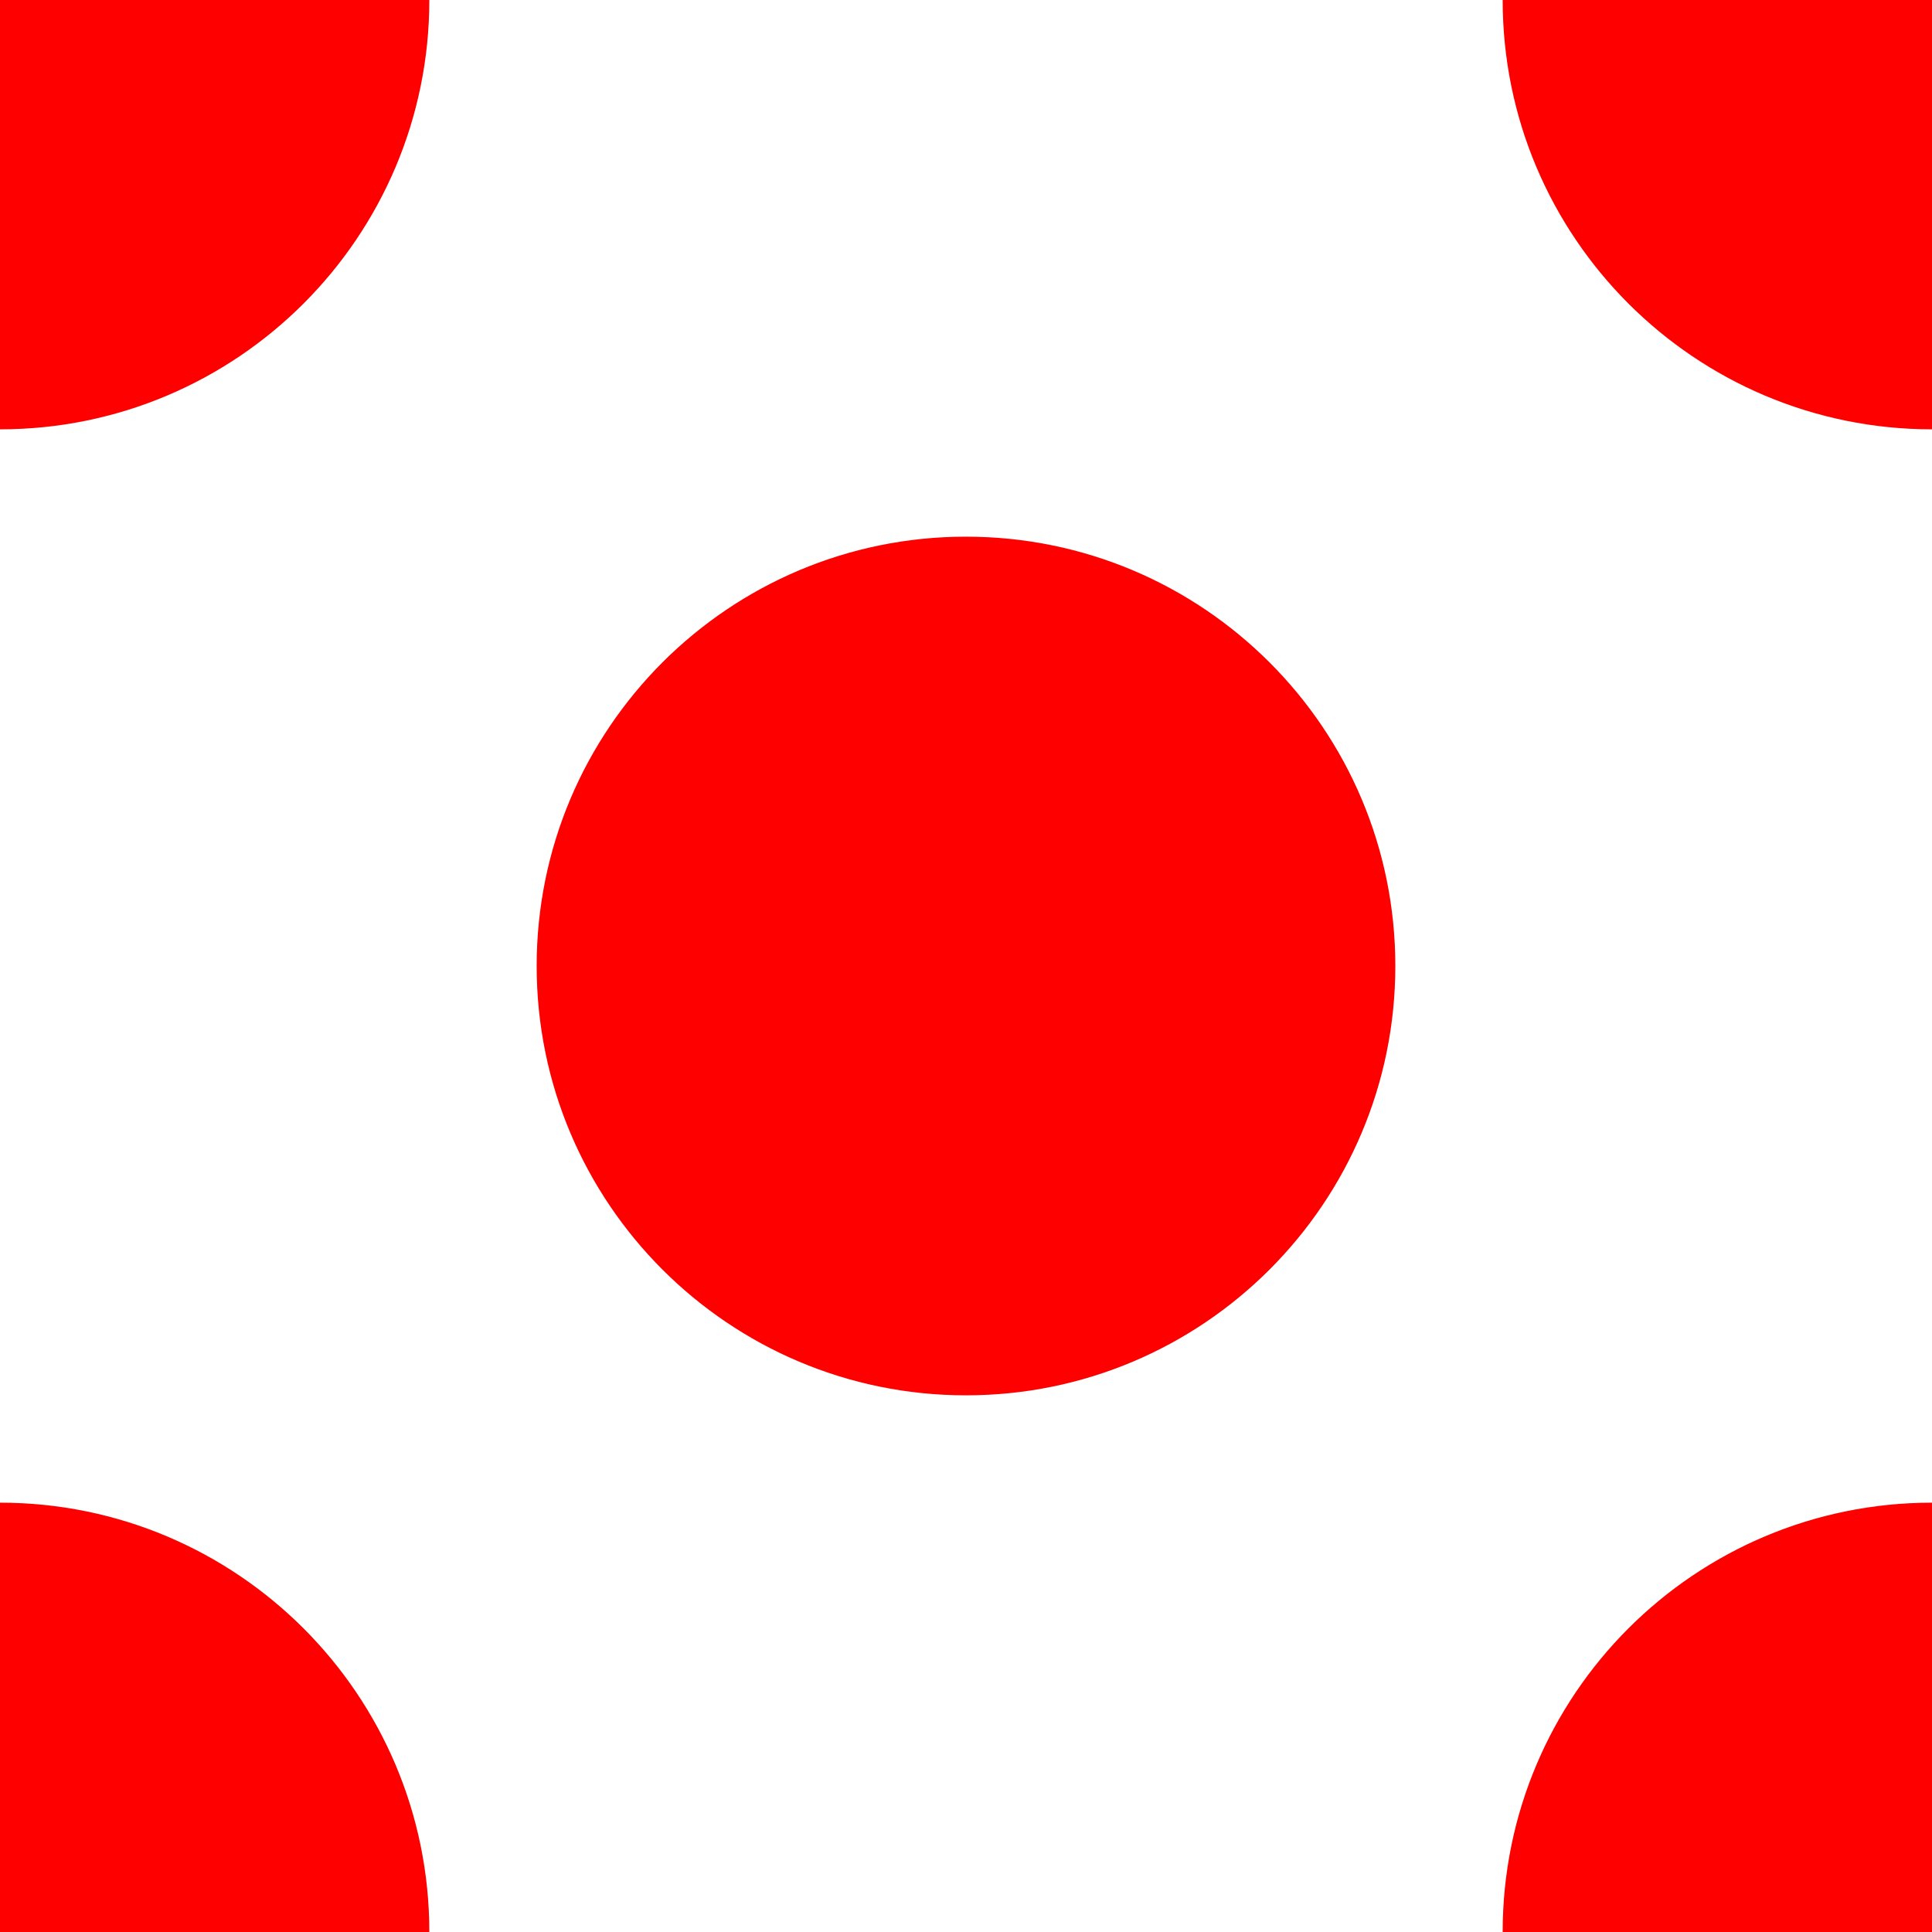
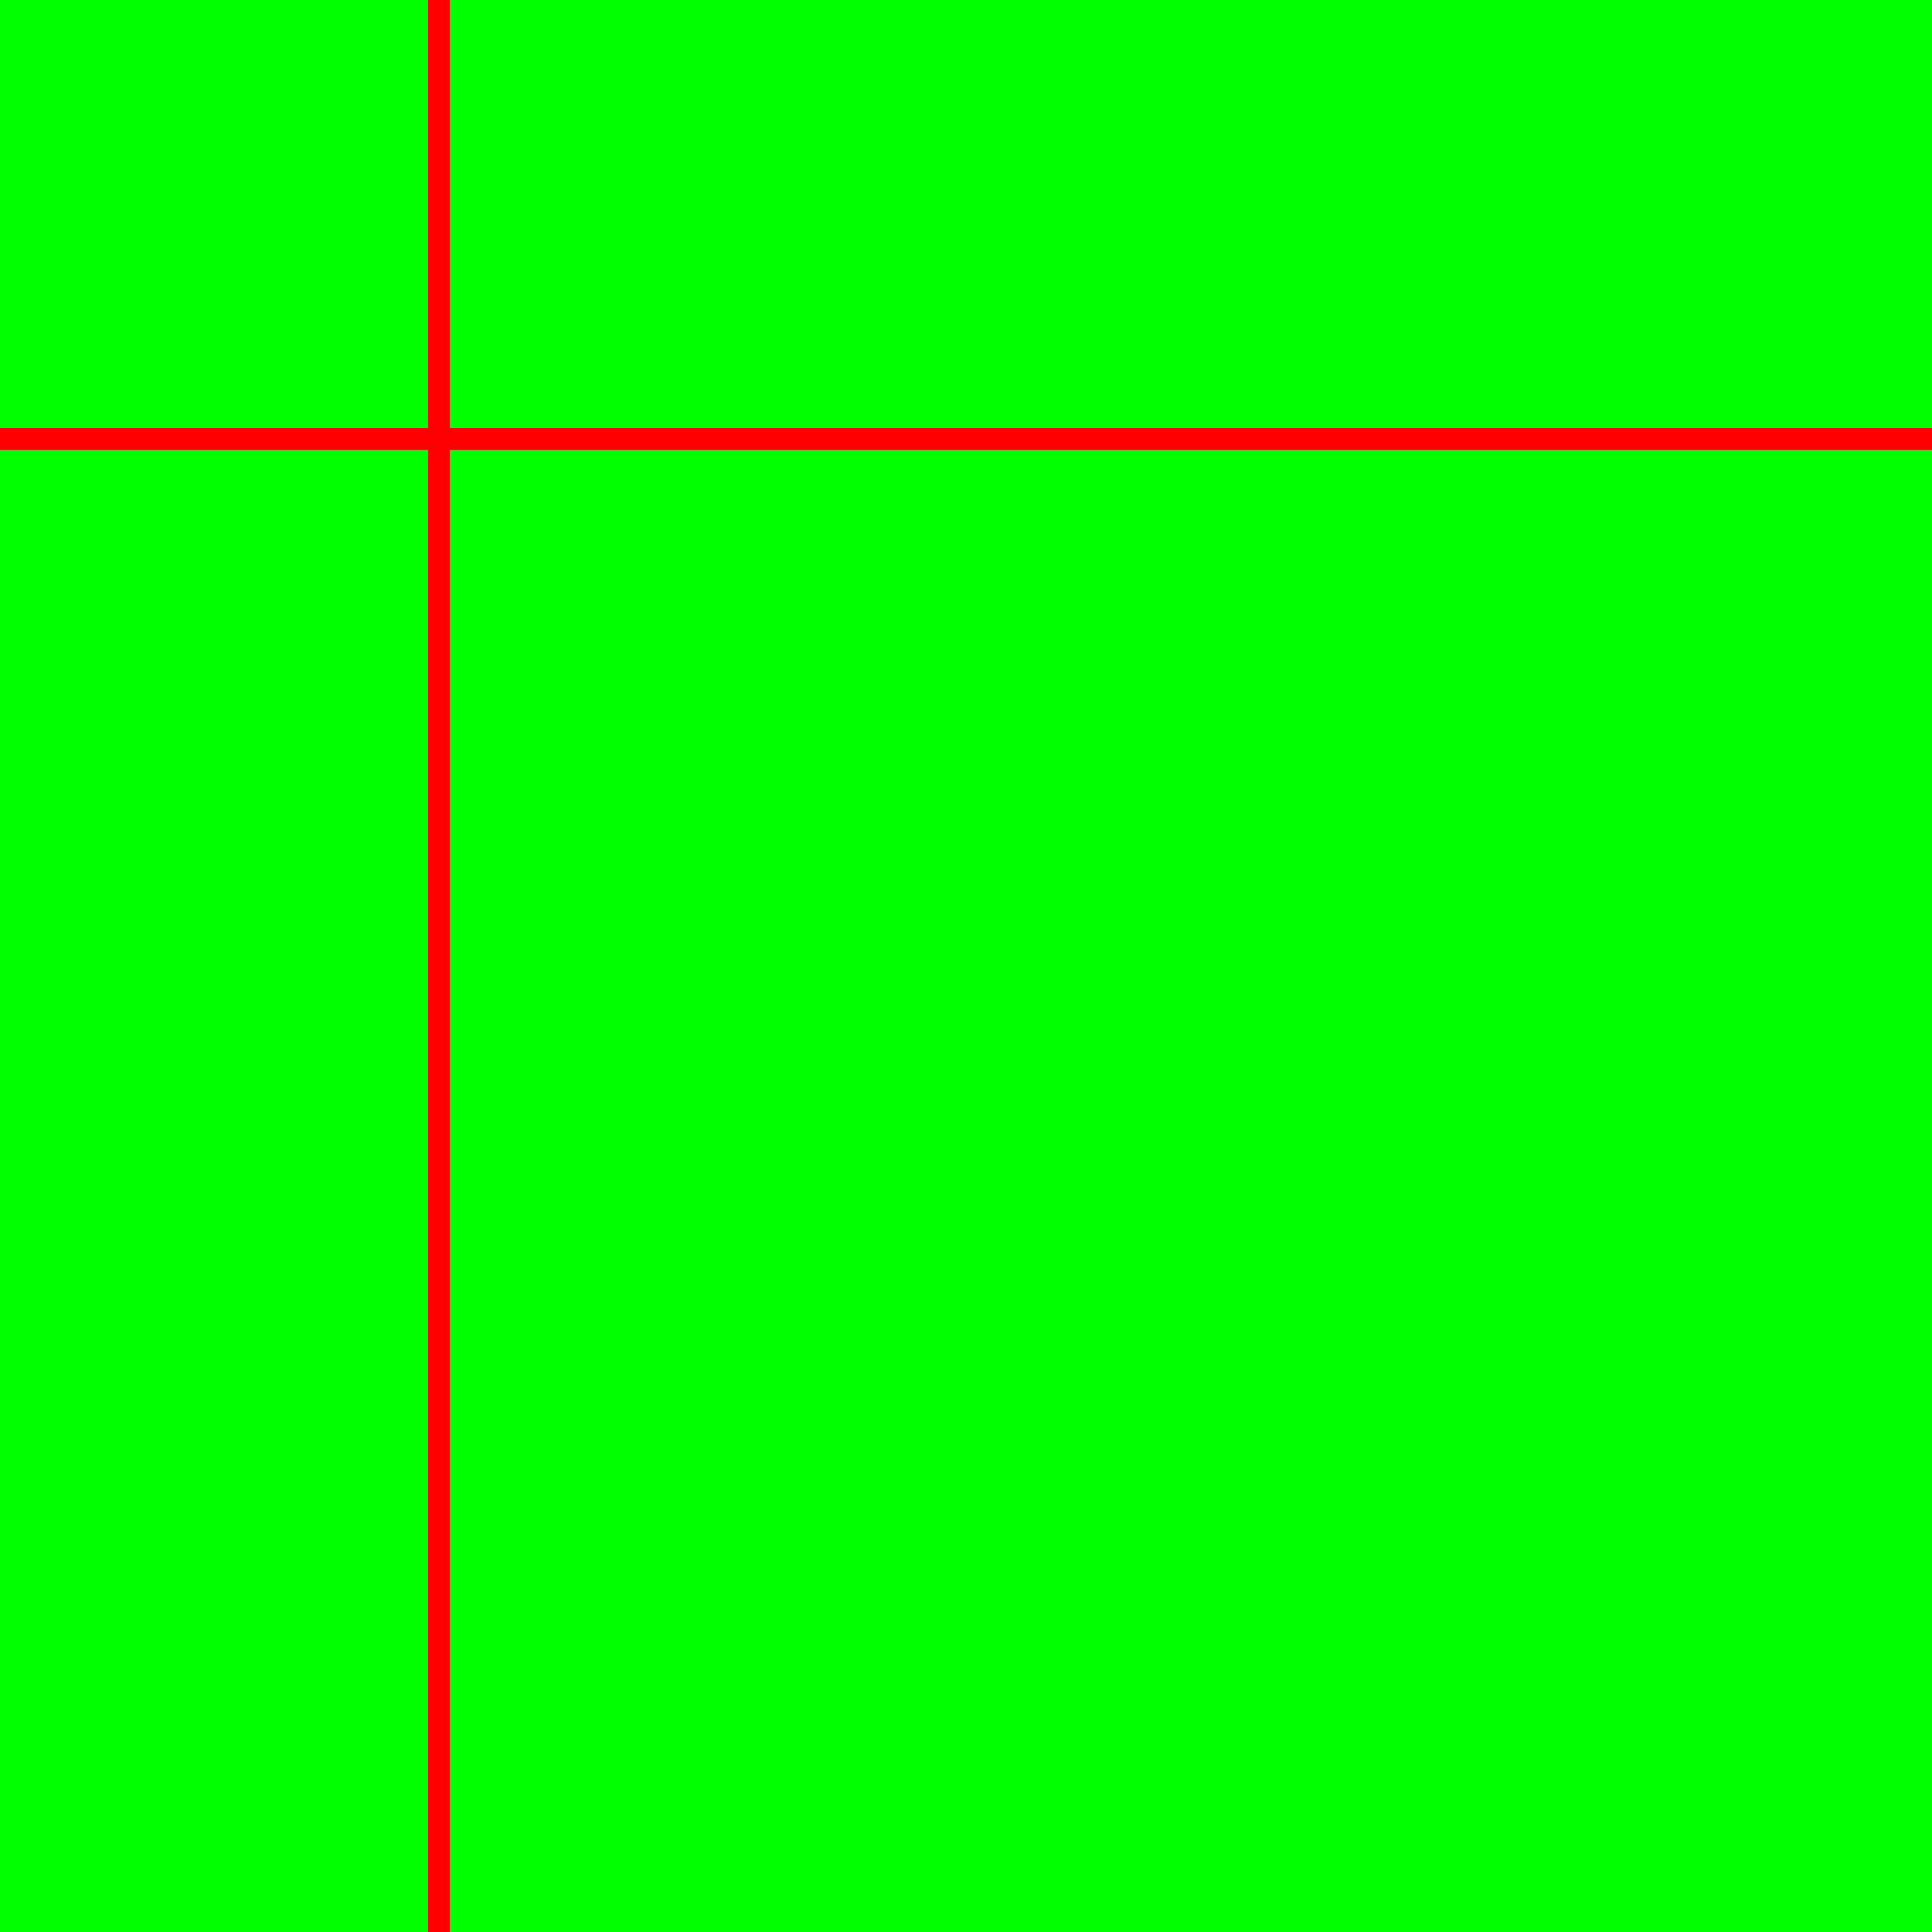
- <svg xmlns="http://www.w3.org/2000/svg" version="1.1" id="Layer_1" x="0px" y="0px" width="36px" height="36px" viewBox="0 0 36 36" enable-background="new 0 0 36 36" xml:space="preserve">
-   <path fill="#FF0000" d="M18,26c-4.418,0-8-3.583-8-8c0-4.418,3.582-8,8-8c4.417,0,8,3.582,8,8C26,22.417,22.417,26,18,26z" />
-   <path fill="#FF0000" d="M0,8c-4.418,0-8-3.583-8-8c0-4.418,3.582-8,8-8c4.417,0,8,3.582,8,8C8,4.417,4.417,8,0,8z" />
-   <path fill="#FF0000" d="M0,44c-4.418,0-8-3.583-8-8c0-4.419,3.582-8,8-8c4.417,0,8,3.581,8,8C8,40.417,4.417,44,0,44z" />
-   <path fill="#FF0000" d="M36,8c-4.419,0-8-3.583-8-8c0-4.418,3.581-8,8-8c4.417,0,8,3.582,8,8C44,4.417,40.417,8,36,8z" />
-   <path fill="#FF0000" d="M36,44c-4.419,0-8-3.583-8-8c0-4.419,3.581-8,8-8c4.417,0,8,3.581,8,8C44,40.417,40.417,44,36,44z" />
+ <svg xmlns="http://www.w3.org/2000/svg" version="1.1" id="Layer_1" x="0px" y="0px" width="22px" height="22px" viewBox="0 0 22 22" enable-background="new 0 0 22 22" xml:space="preserve">
+   <g>
+     <rect x="5.125" fill="#00FF00" width="16.875" height="4.875" />
+     <rect fill="#00FF00" width="4.875" height="4.875" />
+     <rect x="5.125" y="5.125" fill="#00FF00" width="16.875" height="16.875" />
+     <rect y="5.125" fill="#00FF00" width="4.875" height="16.875" />
+   </g>
+   <line fill="none" stroke="#FF0000" stroke-width="0.25" stroke-linecap="round" stroke-linejoin="round" stroke-miterlimit="10" x1="0" y1="5" x2="22.246" y2="5" />
+   <line fill="none" stroke="#FF0000" stroke-width="0.25" stroke-linecap="round" stroke-linejoin="round" stroke-miterlimit="10" x1="5" y1="0" x2="5" y2="22.275" />
  <text transform="matrix(1 0 0 1 0 -7.2285)" font-family="'ArialMT'" font-size="12">grid-a</text>
</svg>
